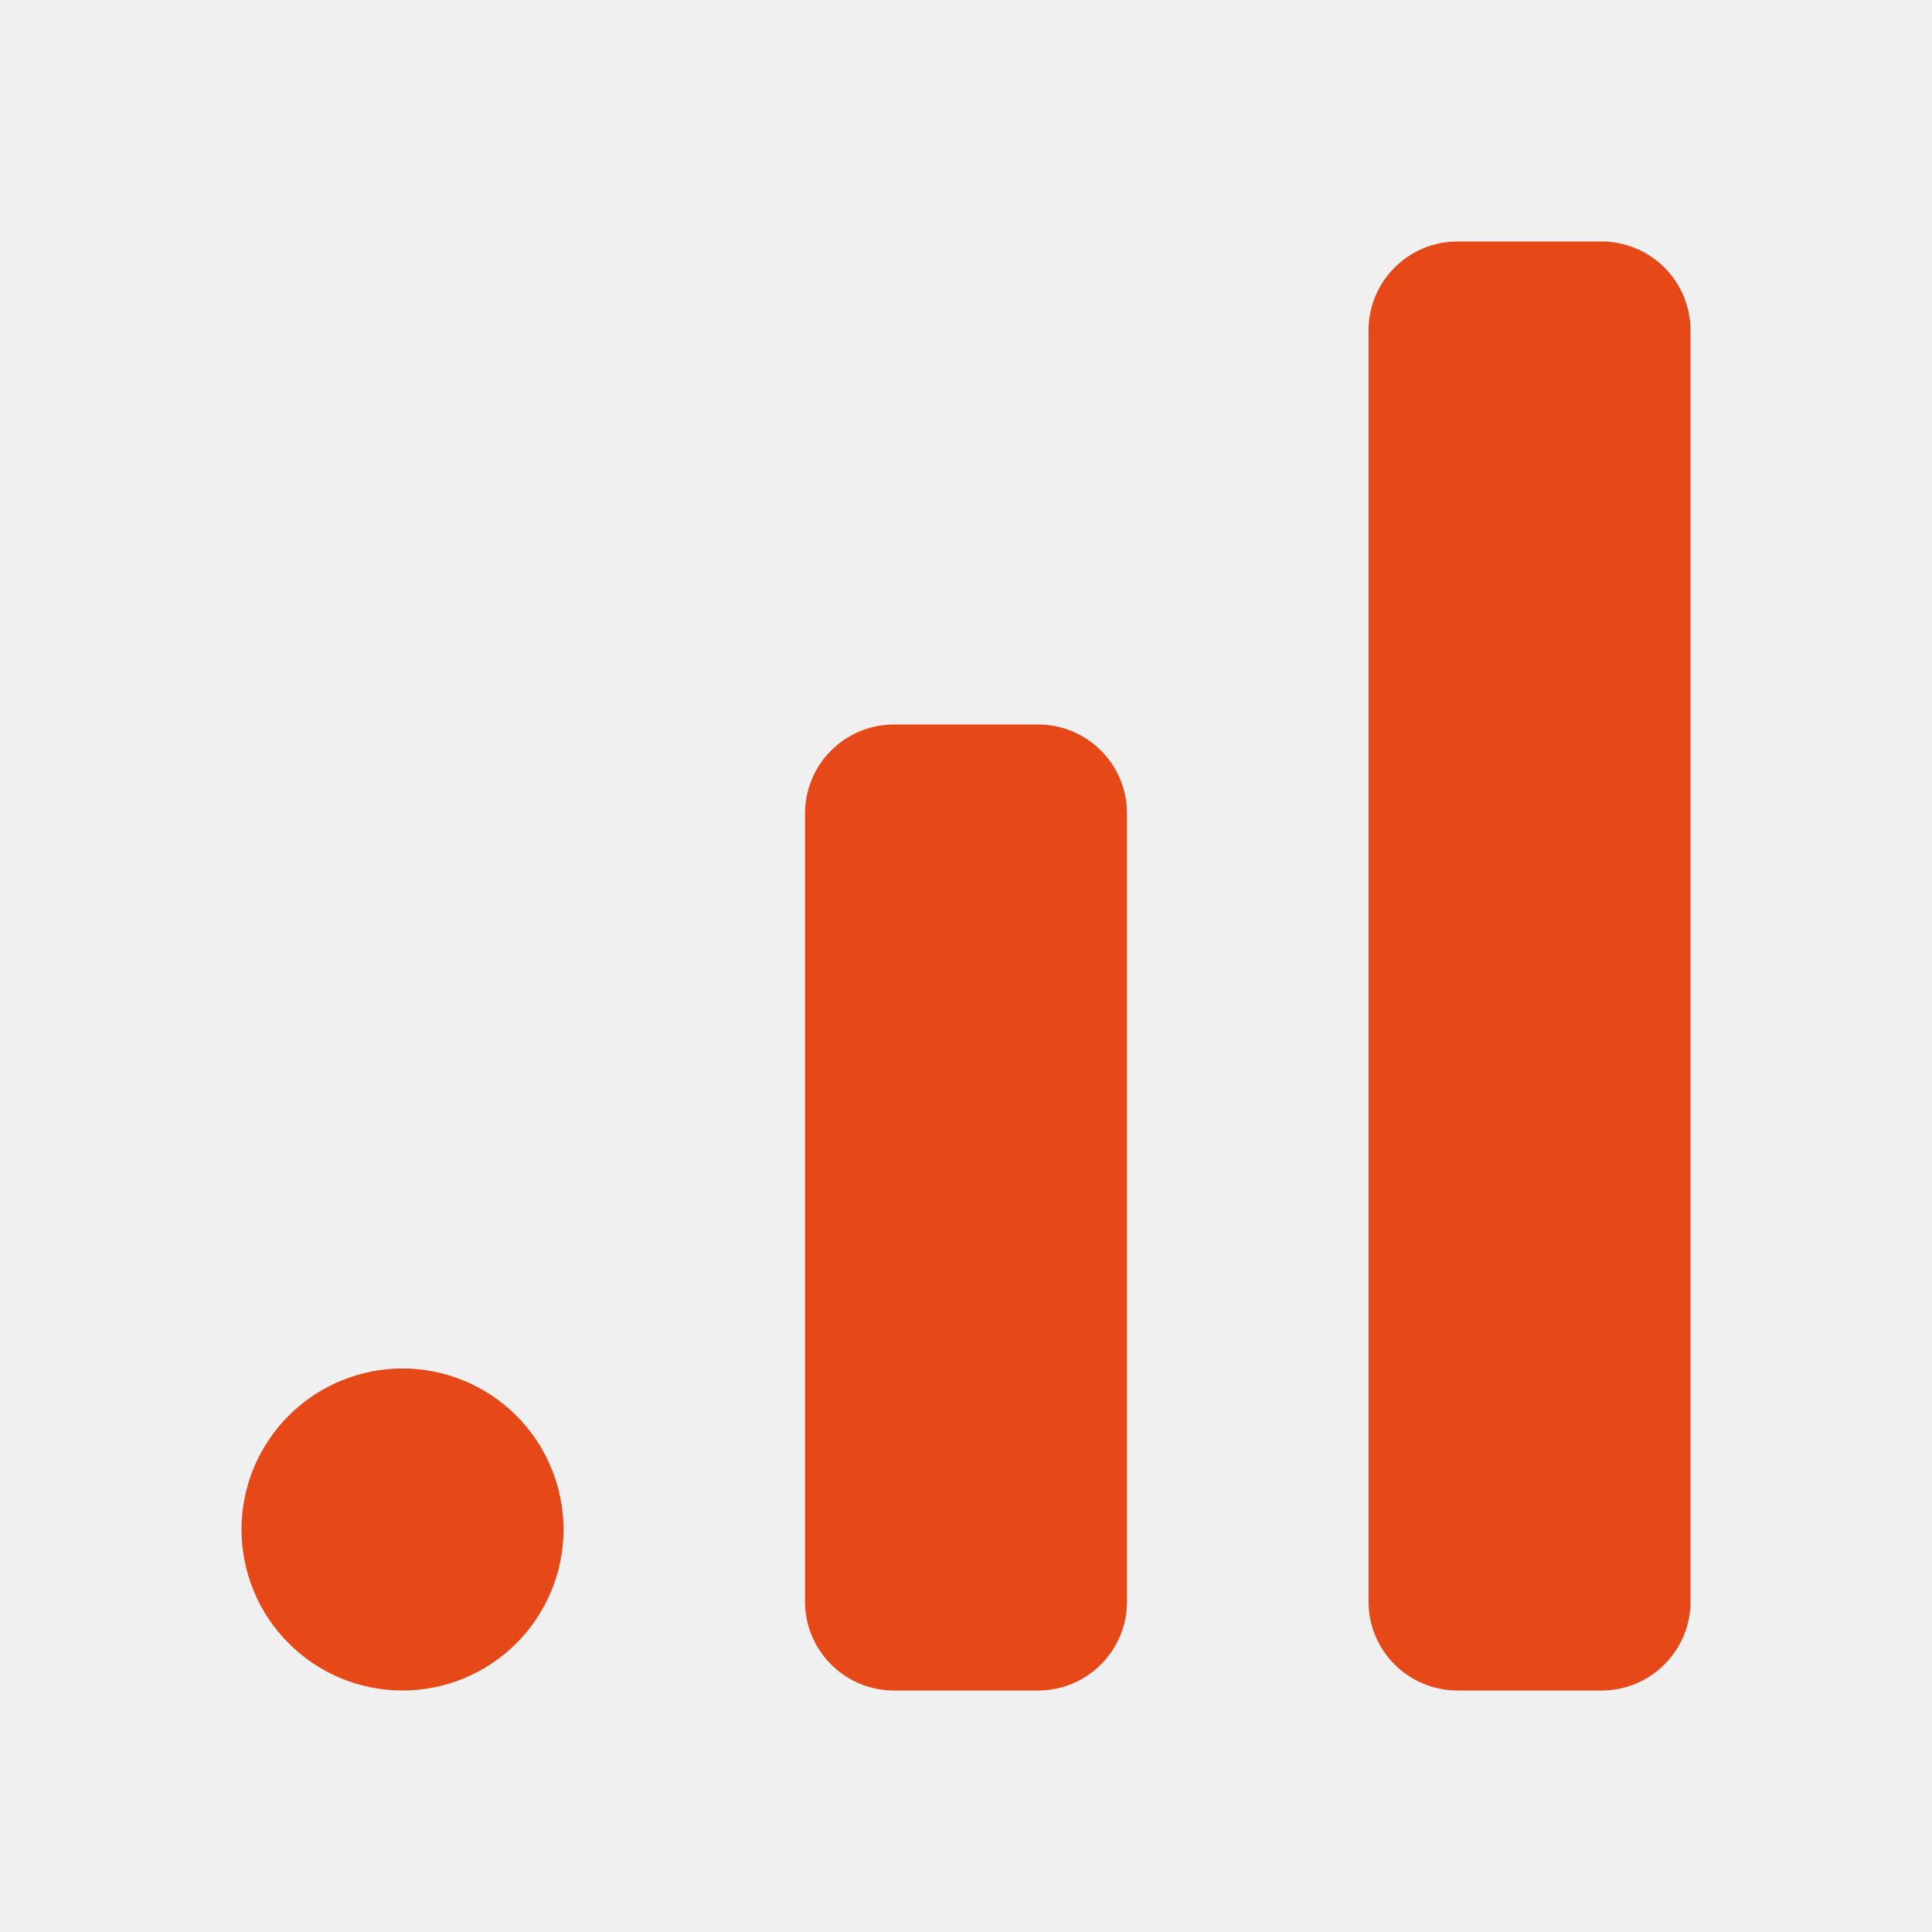
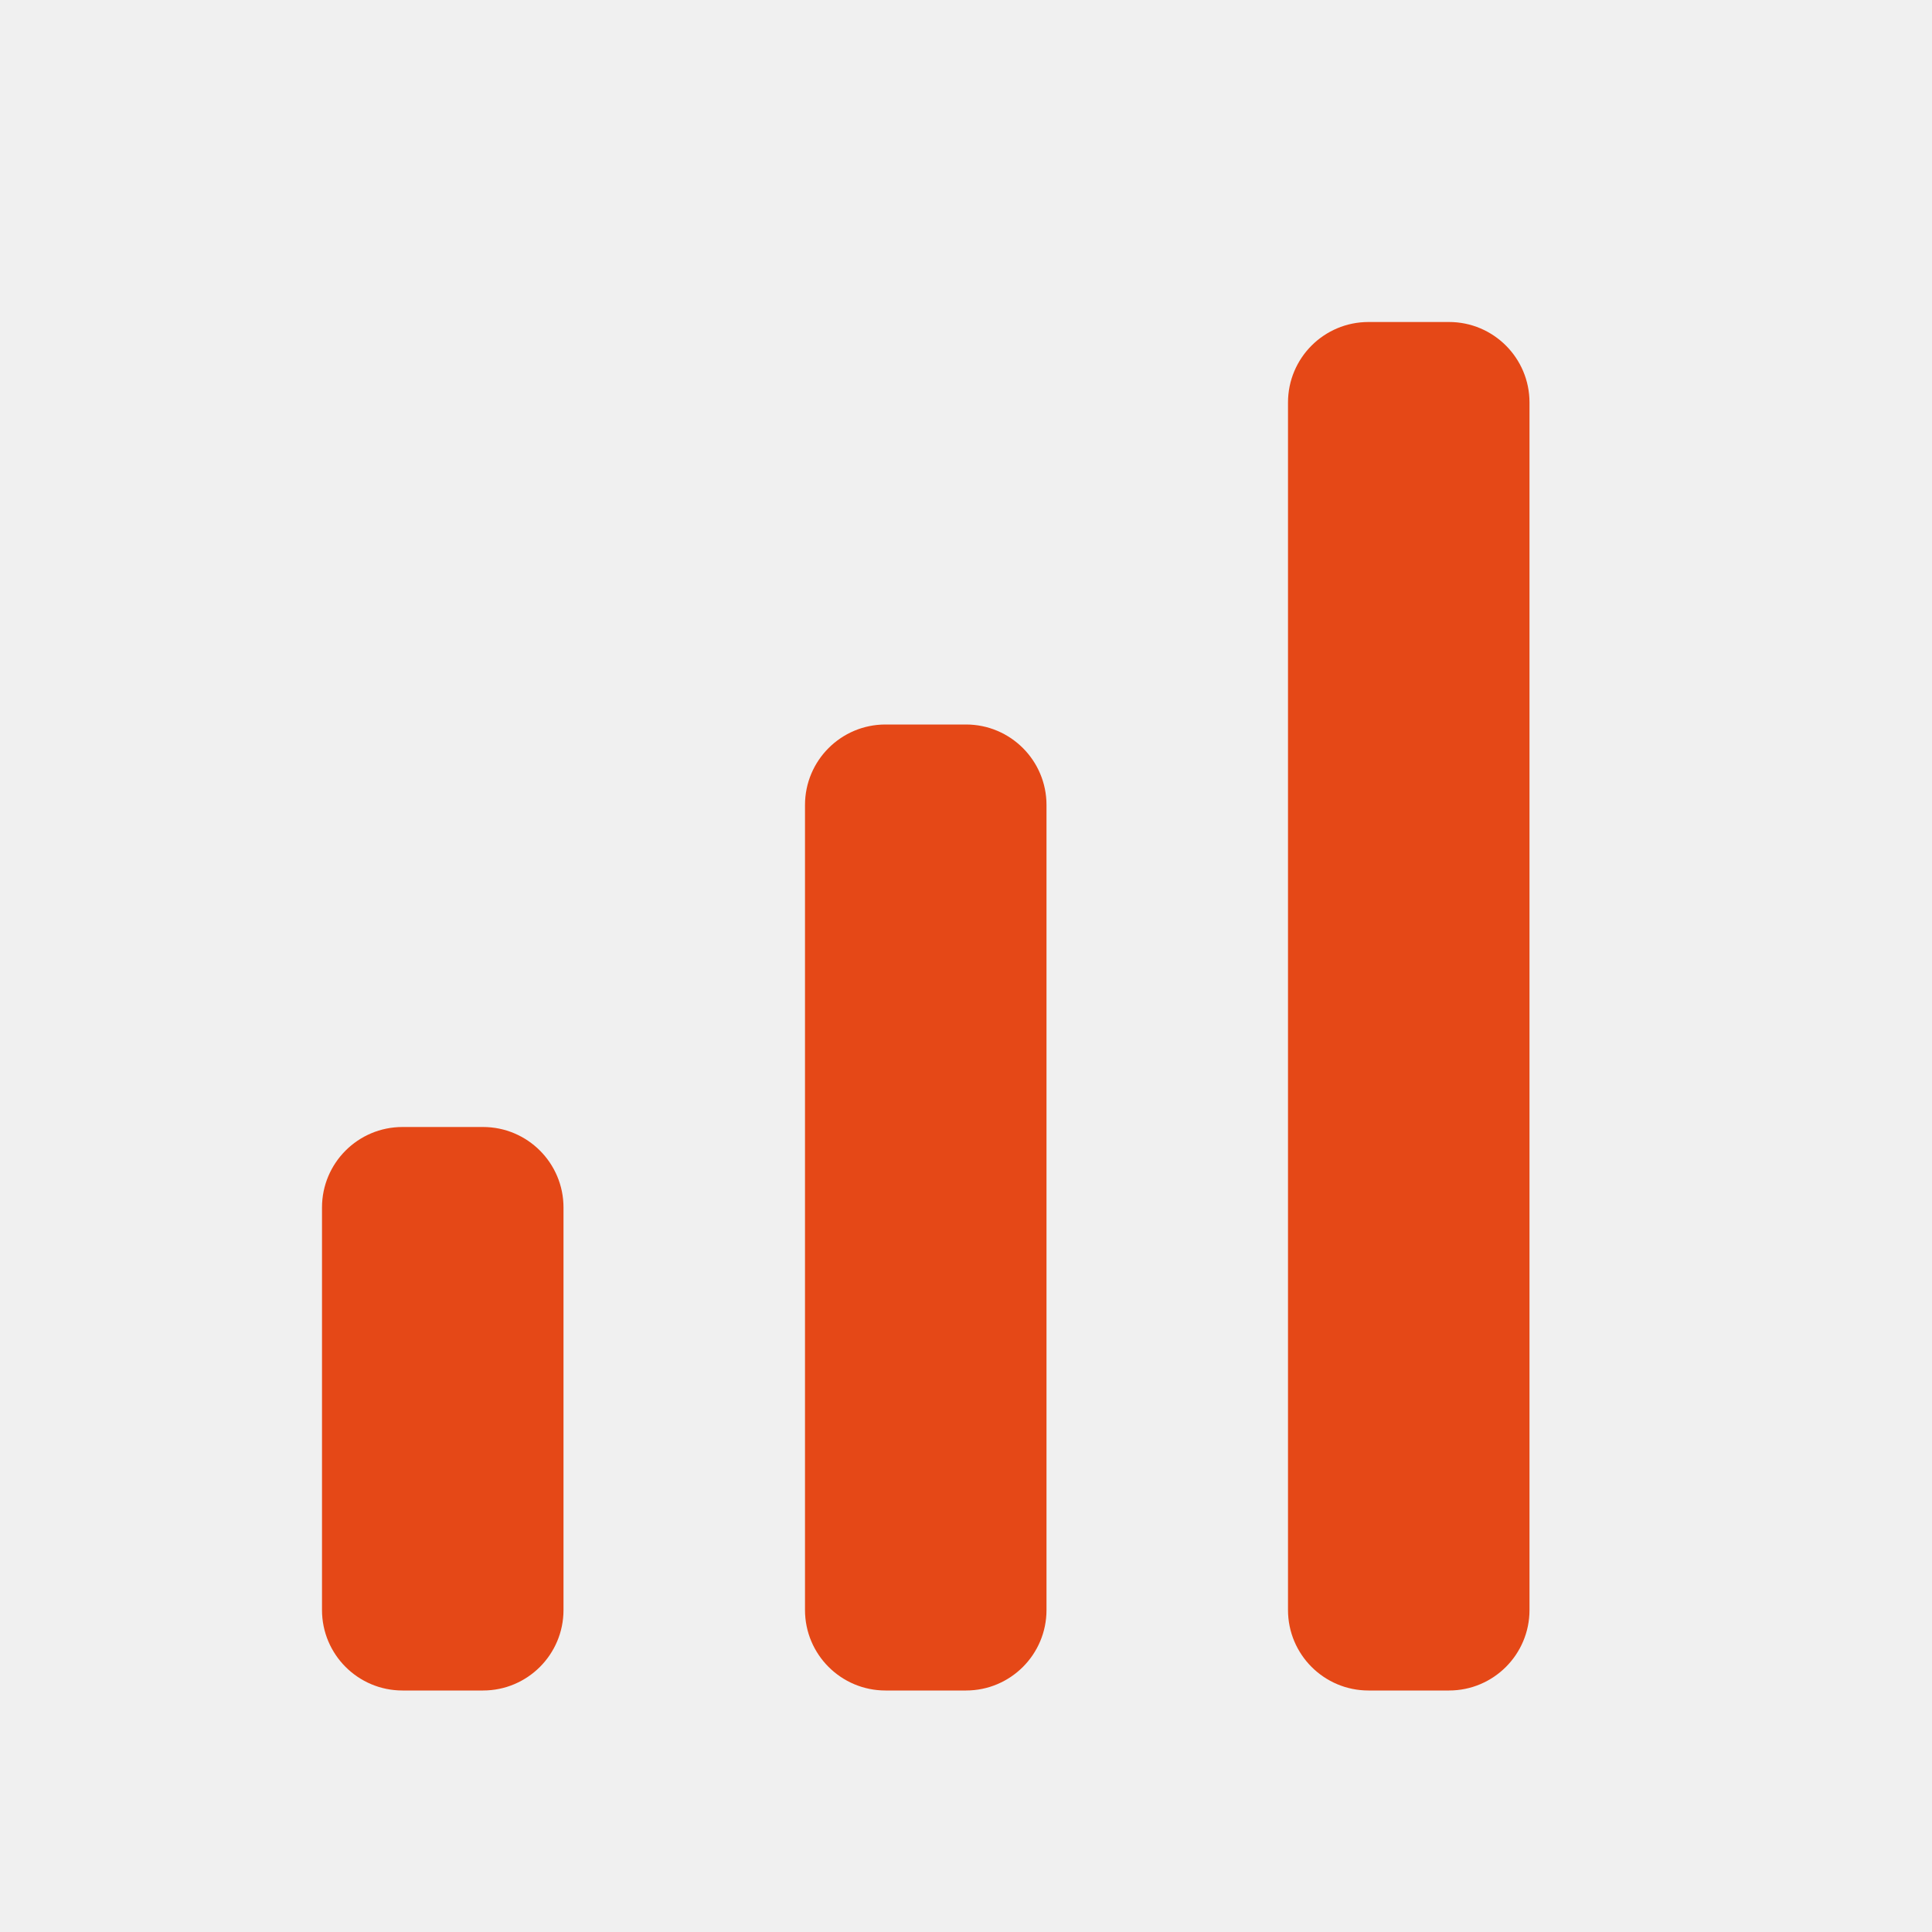
<svg xmlns="http://www.w3.org/2000/svg" width="24" height="24" viewBox="0 0 24 24" fill="none">
-   <g clip-path="url(#clip0_385_383)">
-     <path d="M10 10.105C10 9.96 10.029 9.816 10.084 9.682C10.14 9.548 10.221 9.426 10.324 9.324C10.426 9.221 10.548 9.14 10.682 9.084C10.816 9.029 10.96 9 11.105 9H12.895C13.04 9 13.184 9.029 13.318 9.084C13.452 9.14 13.574 9.221 13.676 9.324C13.779 9.426 13.86 9.548 13.916 9.682C13.971 9.816 14 9.96 14 10.105V19.895C14 20.188 13.884 20.469 13.676 20.676C13.469 20.884 13.188 21 12.895 21H11.105C10.812 21 10.531 20.884 10.324 20.676C10.116 20.469 10 20.188 10 19.895V10.105Z" fill="#E64817" />
-     <path d="M17 4.105C17 3.812 17.116 3.531 17.324 3.324C17.531 3.116 17.812 3 18.105 3H19.895C20.188 3 20.469 3.116 20.676 3.324C20.884 3.531 21 3.812 21 4.105V19.895C21 20.188 20.884 20.469 20.676 20.676C20.469 20.884 20.188 21 19.895 21H18.105C17.812 21 17.531 20.884 17.324 20.676C17.116 20.469 17 20.188 17 19.895V4.105Z" fill="#E64817" />
-     <path d="M3 19C3 19.53 3.211 20.039 3.586 20.414C3.961 20.789 4.47 21 5 21C5.53 21 6.039 20.789 6.414 20.414C6.789 20.039 7 19.53 7 19C7 18.47 6.789 17.961 6.414 17.586C6.039 17.211 5.53 17 5 17C4.47 17 3.961 17.211 3.586 17.586C3.211 17.961 3 18.47 3 19Z" fill="#E64817" />
-   </g>
-   <defs>
-     <clipPath id="clip0_385_383">
-       <rect width="24" height="24" fill="white" />
-     </clipPath>
-   </defs>
+   <rect x="4" y="14" width="3" height="7" rx="1" fill="#E54817" />
+   <rect x="10" y="9" width="3" height="12" rx="1" fill="#E54817" />
+   <rect x="16" y="4" width="3" height="17" rx="1" fill="#E54817" />
</svg>
